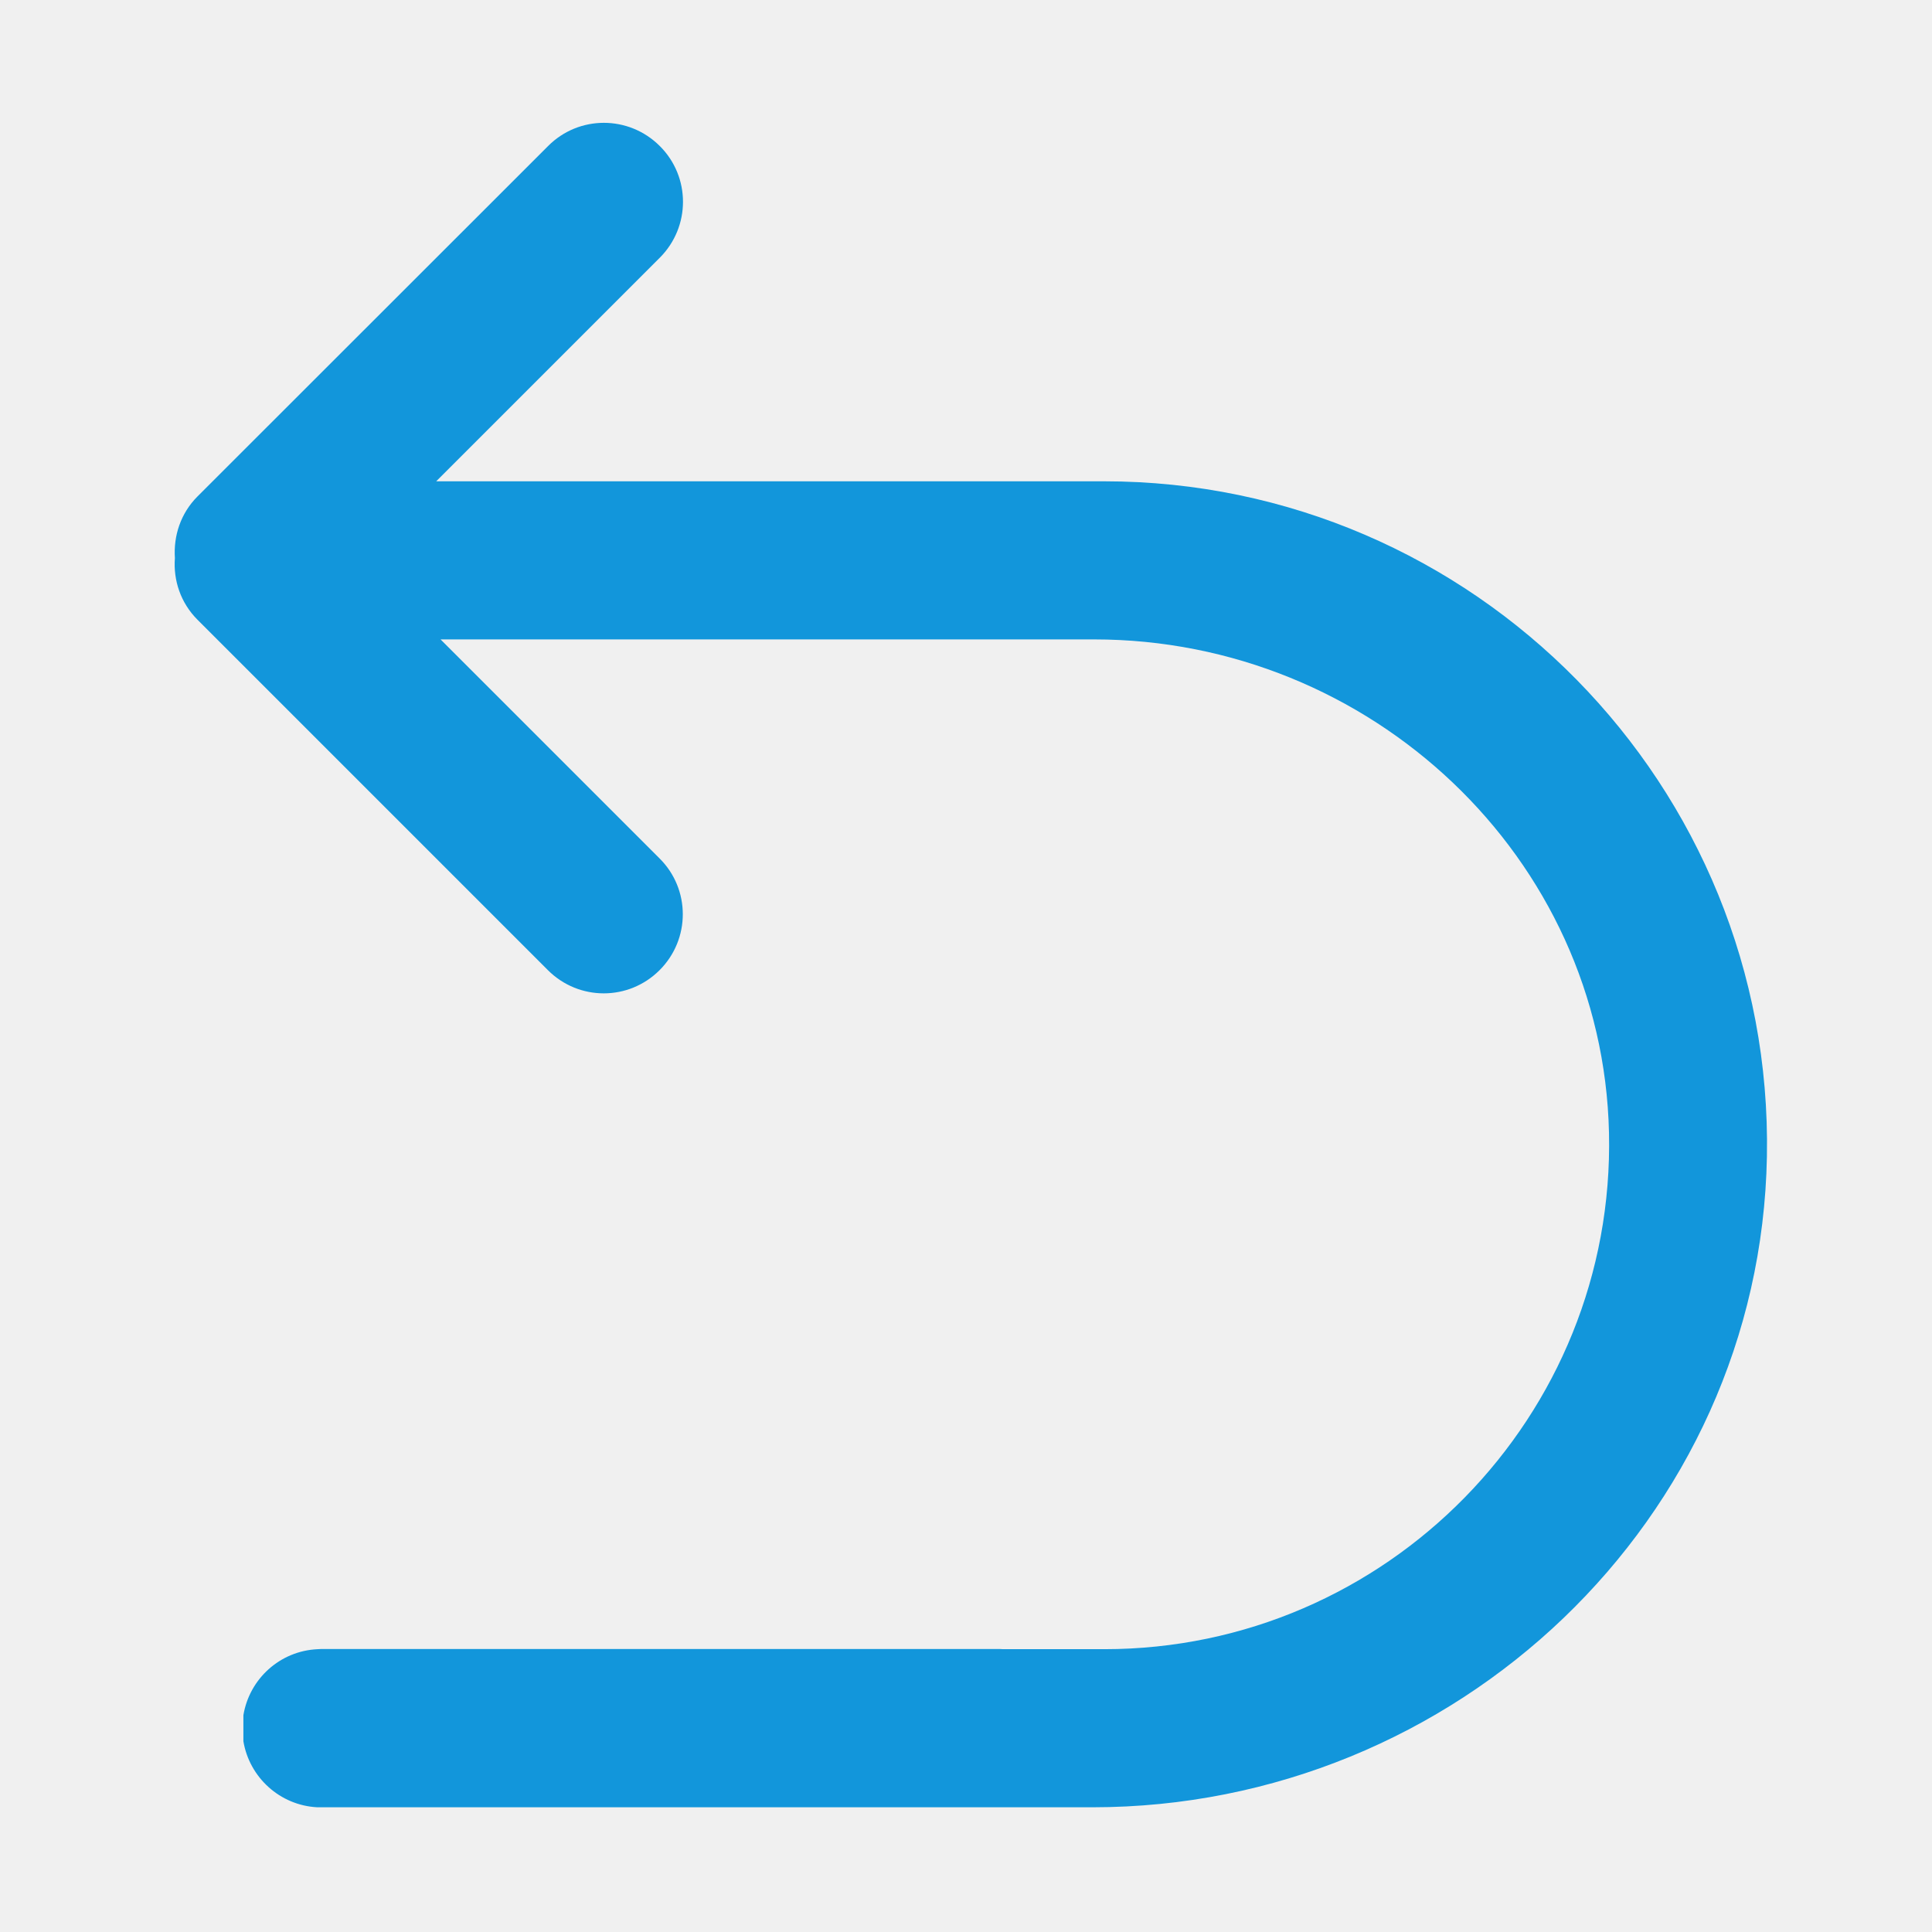
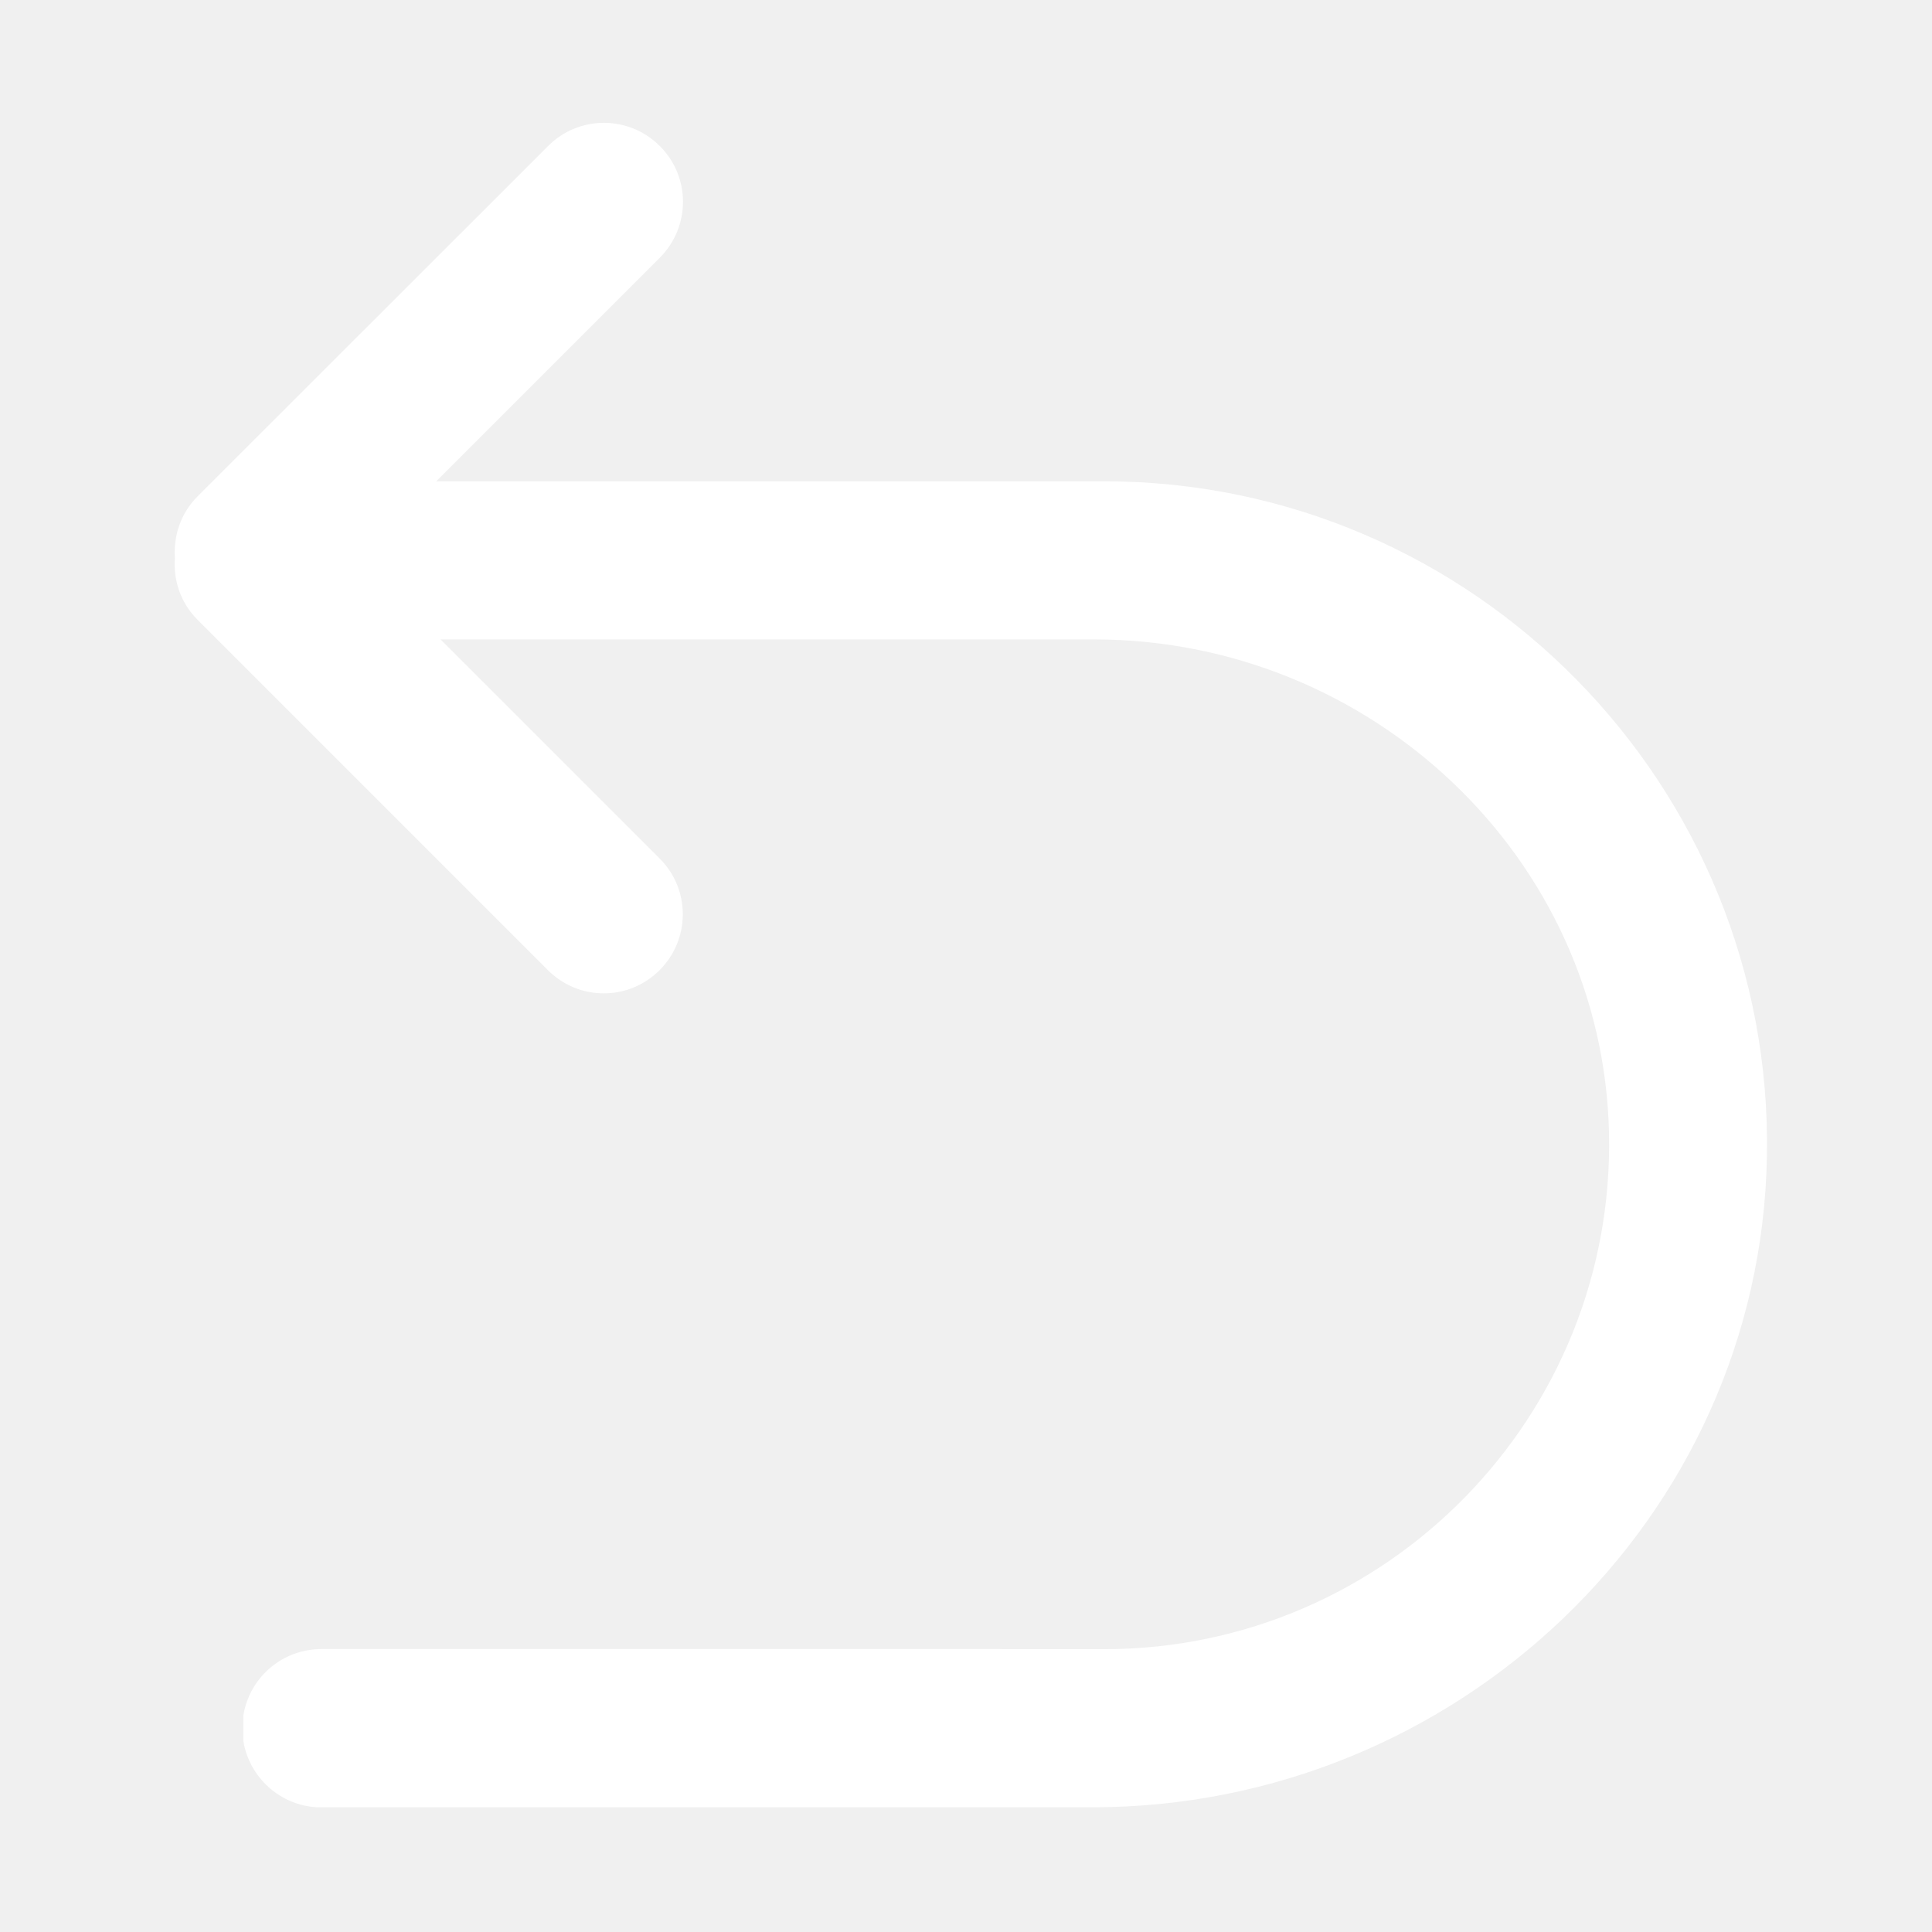
<svg xmlns="http://www.w3.org/2000/svg" t="1713616821385" class="icon" viewBox="0 0 1024 1024" version="1.1" p-id="2332" width="32" height="32">
-   <path d="M585.2 255.1h-354l118.5-118.5c16.4-16.4 16.4-42.9 0-59.2-16.4-16.4-42.9-16.4-59.2 0L104.7 263.1c-9 9-12.8 21-12 32.7-0.9 11.7 3 23.7 12 32.7l185.7 185.7c8.2 8.2 18.9 12.3 29.6 12.3s21.4-4.1 29.6-12.3c16.4-16.4 16.4-42.9 0-59.2L233.5 338.9h346.4c146.3 0 269.6 115.2 272.9 261.5 3.4 150.3-117.9 273.7-267.5 273.7h-53.6c-0.6 0-1.3-0.1-1.9-0.1H170.3c-0.7 0-1.3 0.1-1.9 0.1-20 0.9-36.2 15.7-39.4 35v13.8c3.2 19.2 19.4 34 39.2 35H579c192.6 0 354-152.4 357.5-344.9 3.6-196.7-155.4-357.9-351.3-357.9z" fill="#1296db" p-id="2333" />
+   <path d="M585.2 255.1h-354l118.5-118.5c16.4-16.4 16.4-42.9 0-59.2-16.4-16.4-42.9-16.4-59.2 0L104.7 263.1c-9 9-12.8 21-12 32.7-0.9 11.7 3 23.7 12 32.7l185.7 185.7c8.2 8.2 18.9 12.3 29.6 12.3s21.4-4.1 29.6-12.3c16.4-16.4 16.4-42.9 0-59.2L233.5 338.9h346.4c146.3 0 269.6 115.2 272.9 261.5 3.4 150.3-117.9 273.7-267.5 273.7h-53.6c-0.6 0-1.3-0.1-1.9-0.1H170.3c-0.7 0-1.3 0.1-1.9 0.1-20 0.9-36.2 15.7-39.4 35v13.8c3.2 19.2 19.4 34 39.2 35H579c192.6 0 354-152.4 357.5-344.9 3.6-196.7-155.4-357.9-351.3-357.9z" fill="#fff" p-id="2333" />
</svg>
